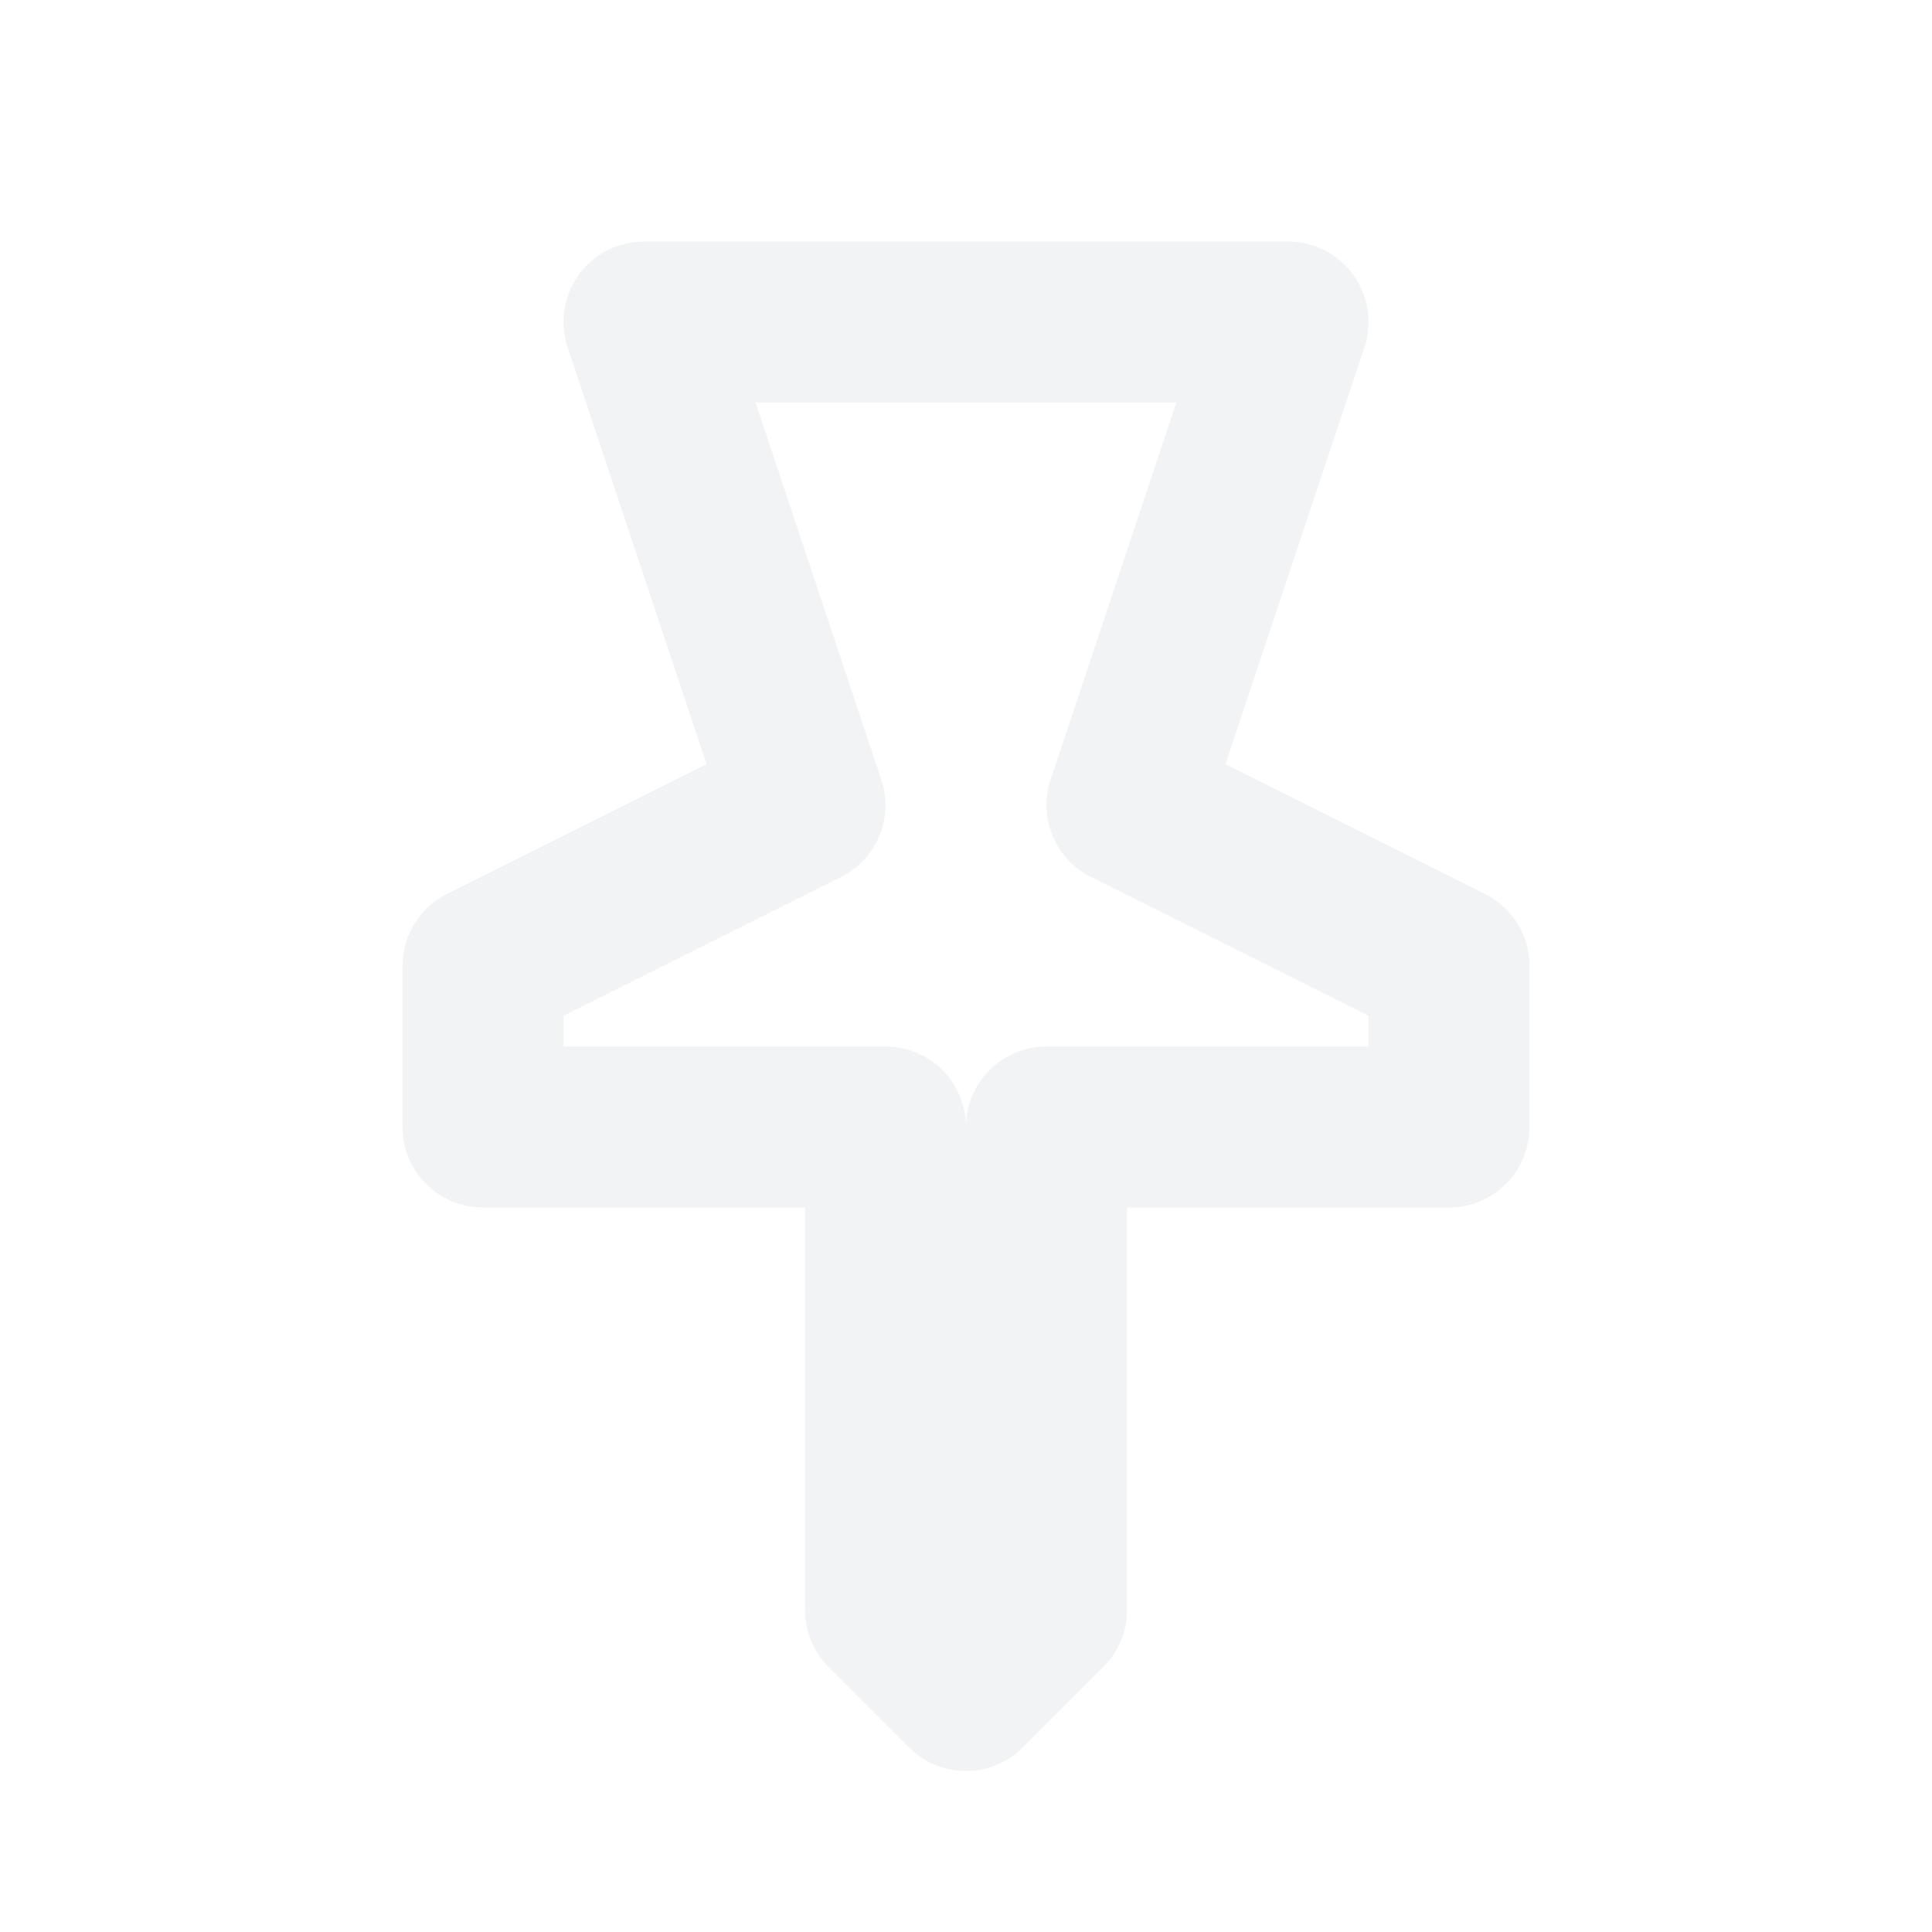
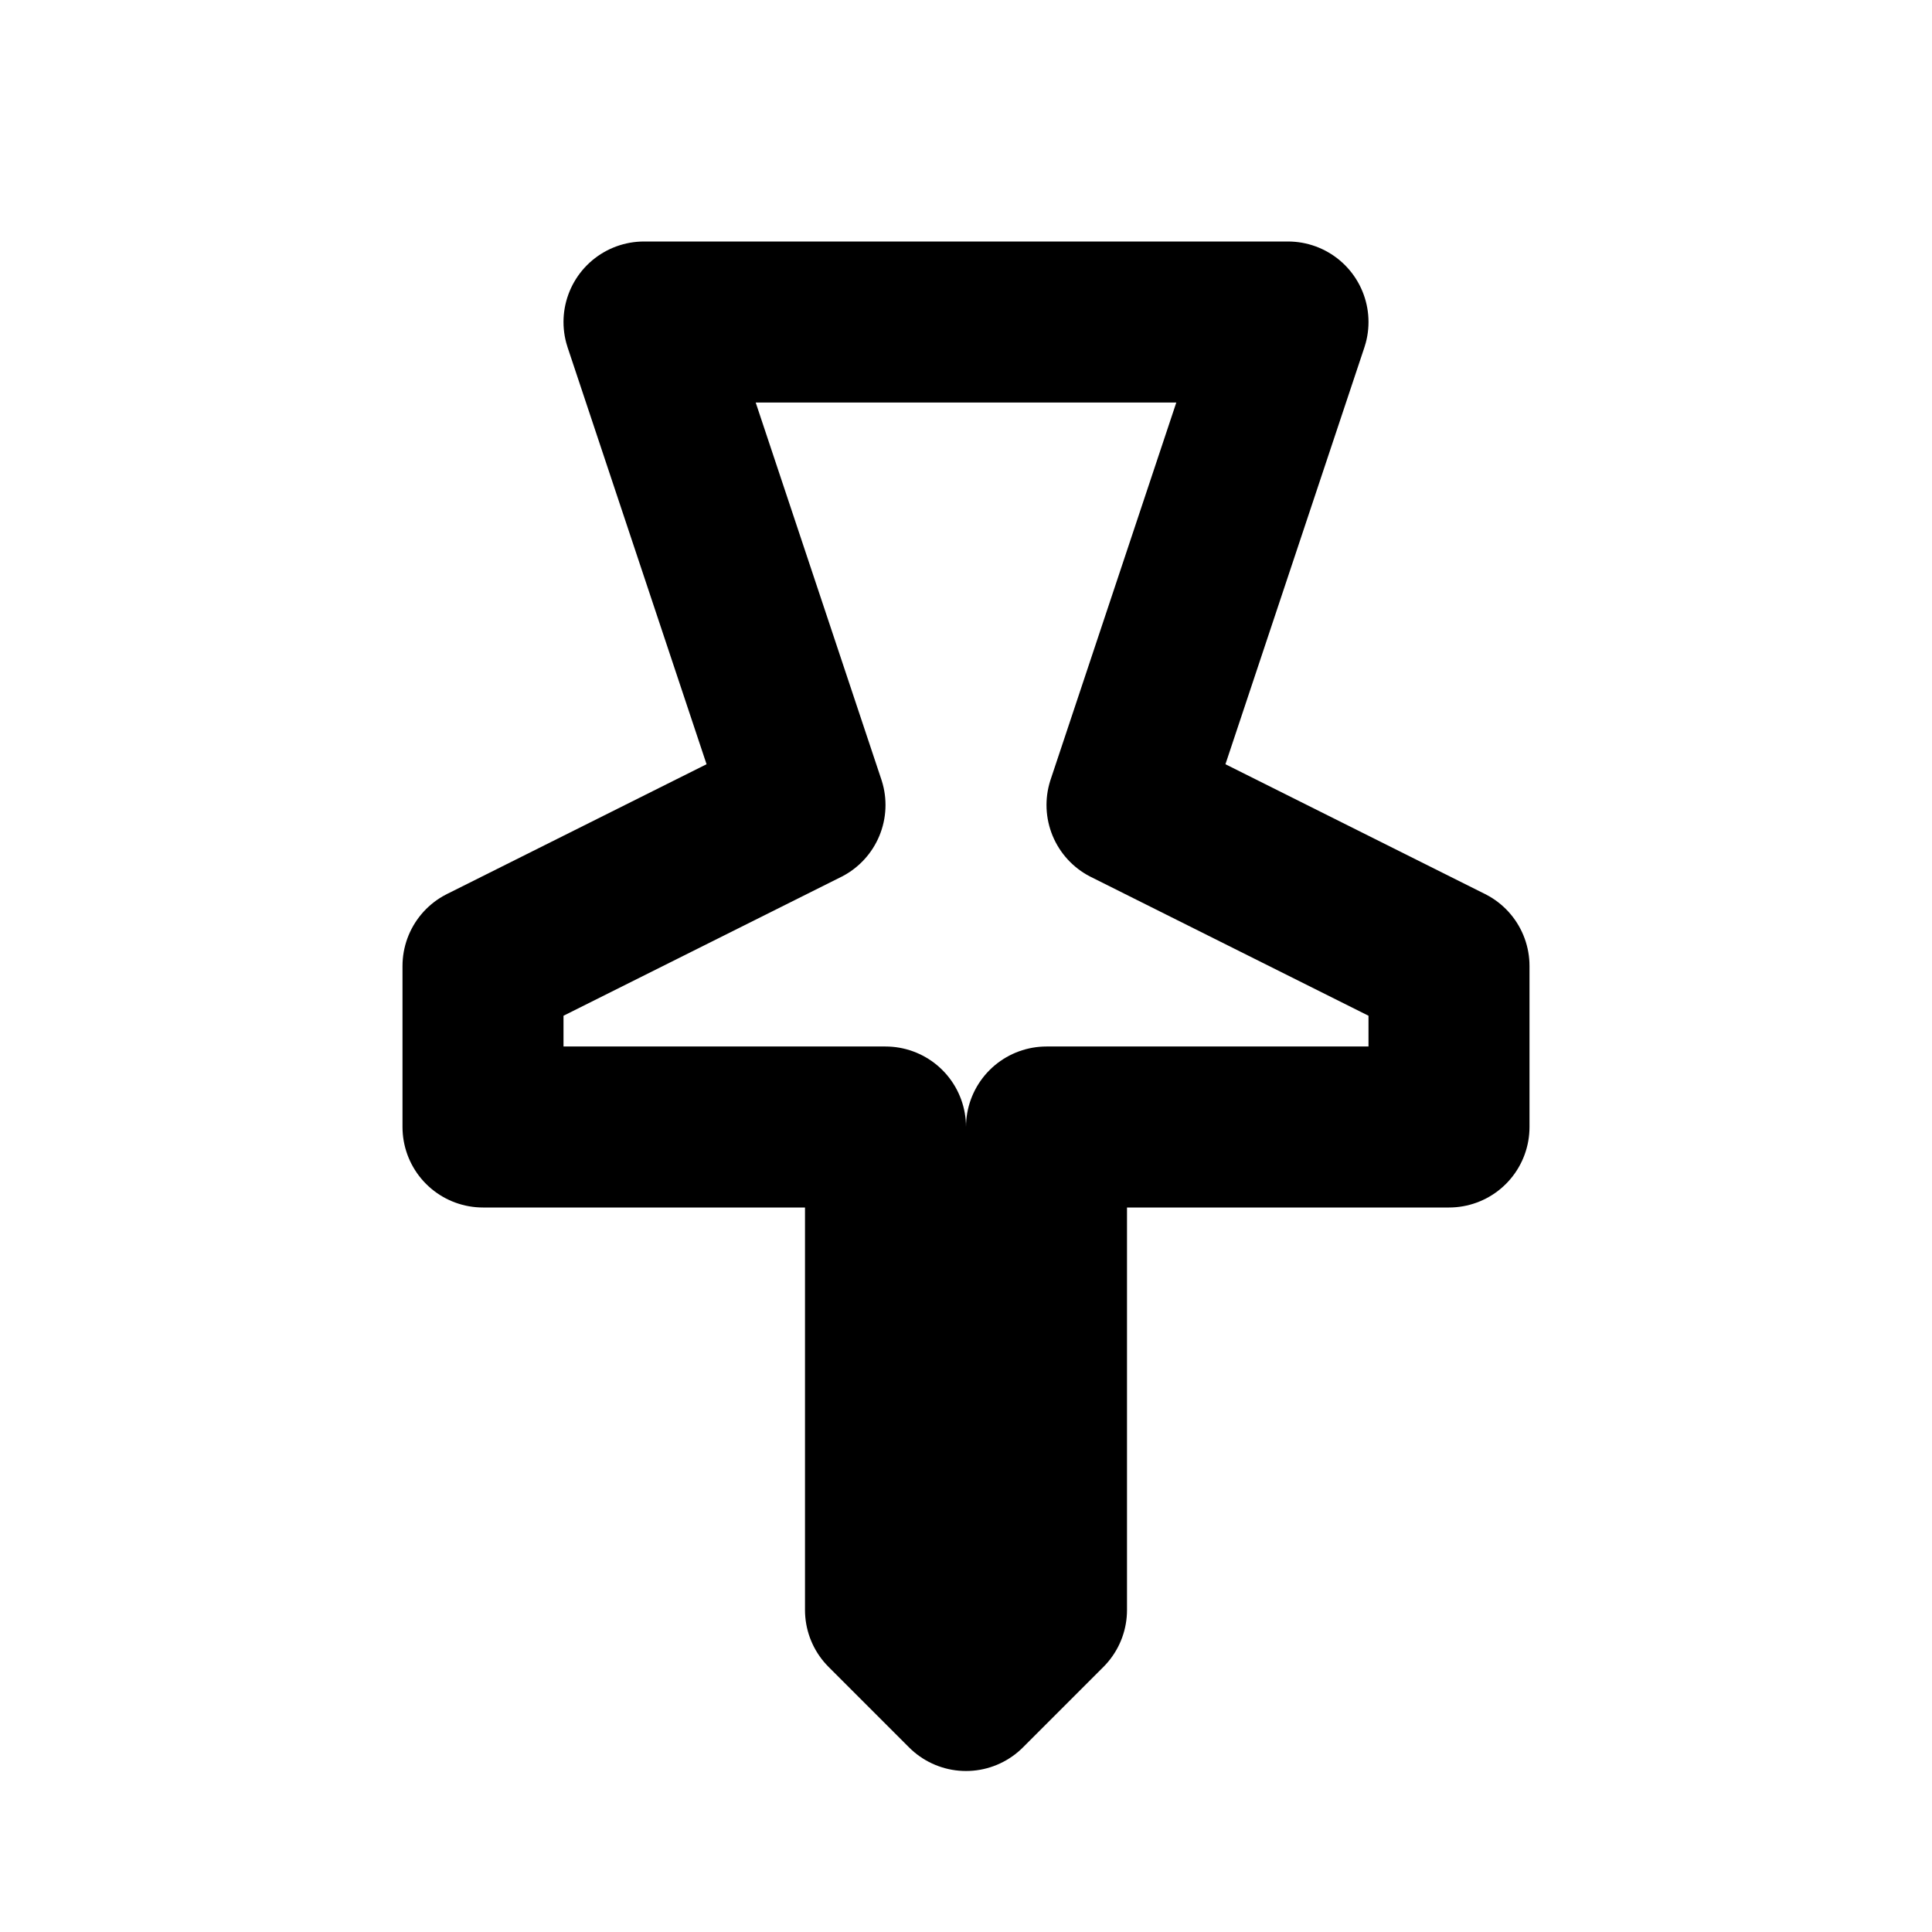
<svg xmlns="http://www.w3.org/2000/svg" width="24" height="24" viewBox="0 0 24 24" fill="none">
-   <path d="M8 4H16L14 10L18 12V14H13V20L12 21L11 20V14H6V12L10 10L8 4Z" stroke="#F2F3F5" stroke-width="2" stroke-linejoin="round" />
+   <path d="M8 4H16L14 10L18 12V14H13V20L12 21L11 20V14H6V12L10 10L8 4Z" stroke="currentColor" stroke-width="2" stroke-linejoin="round" />
</svg>
